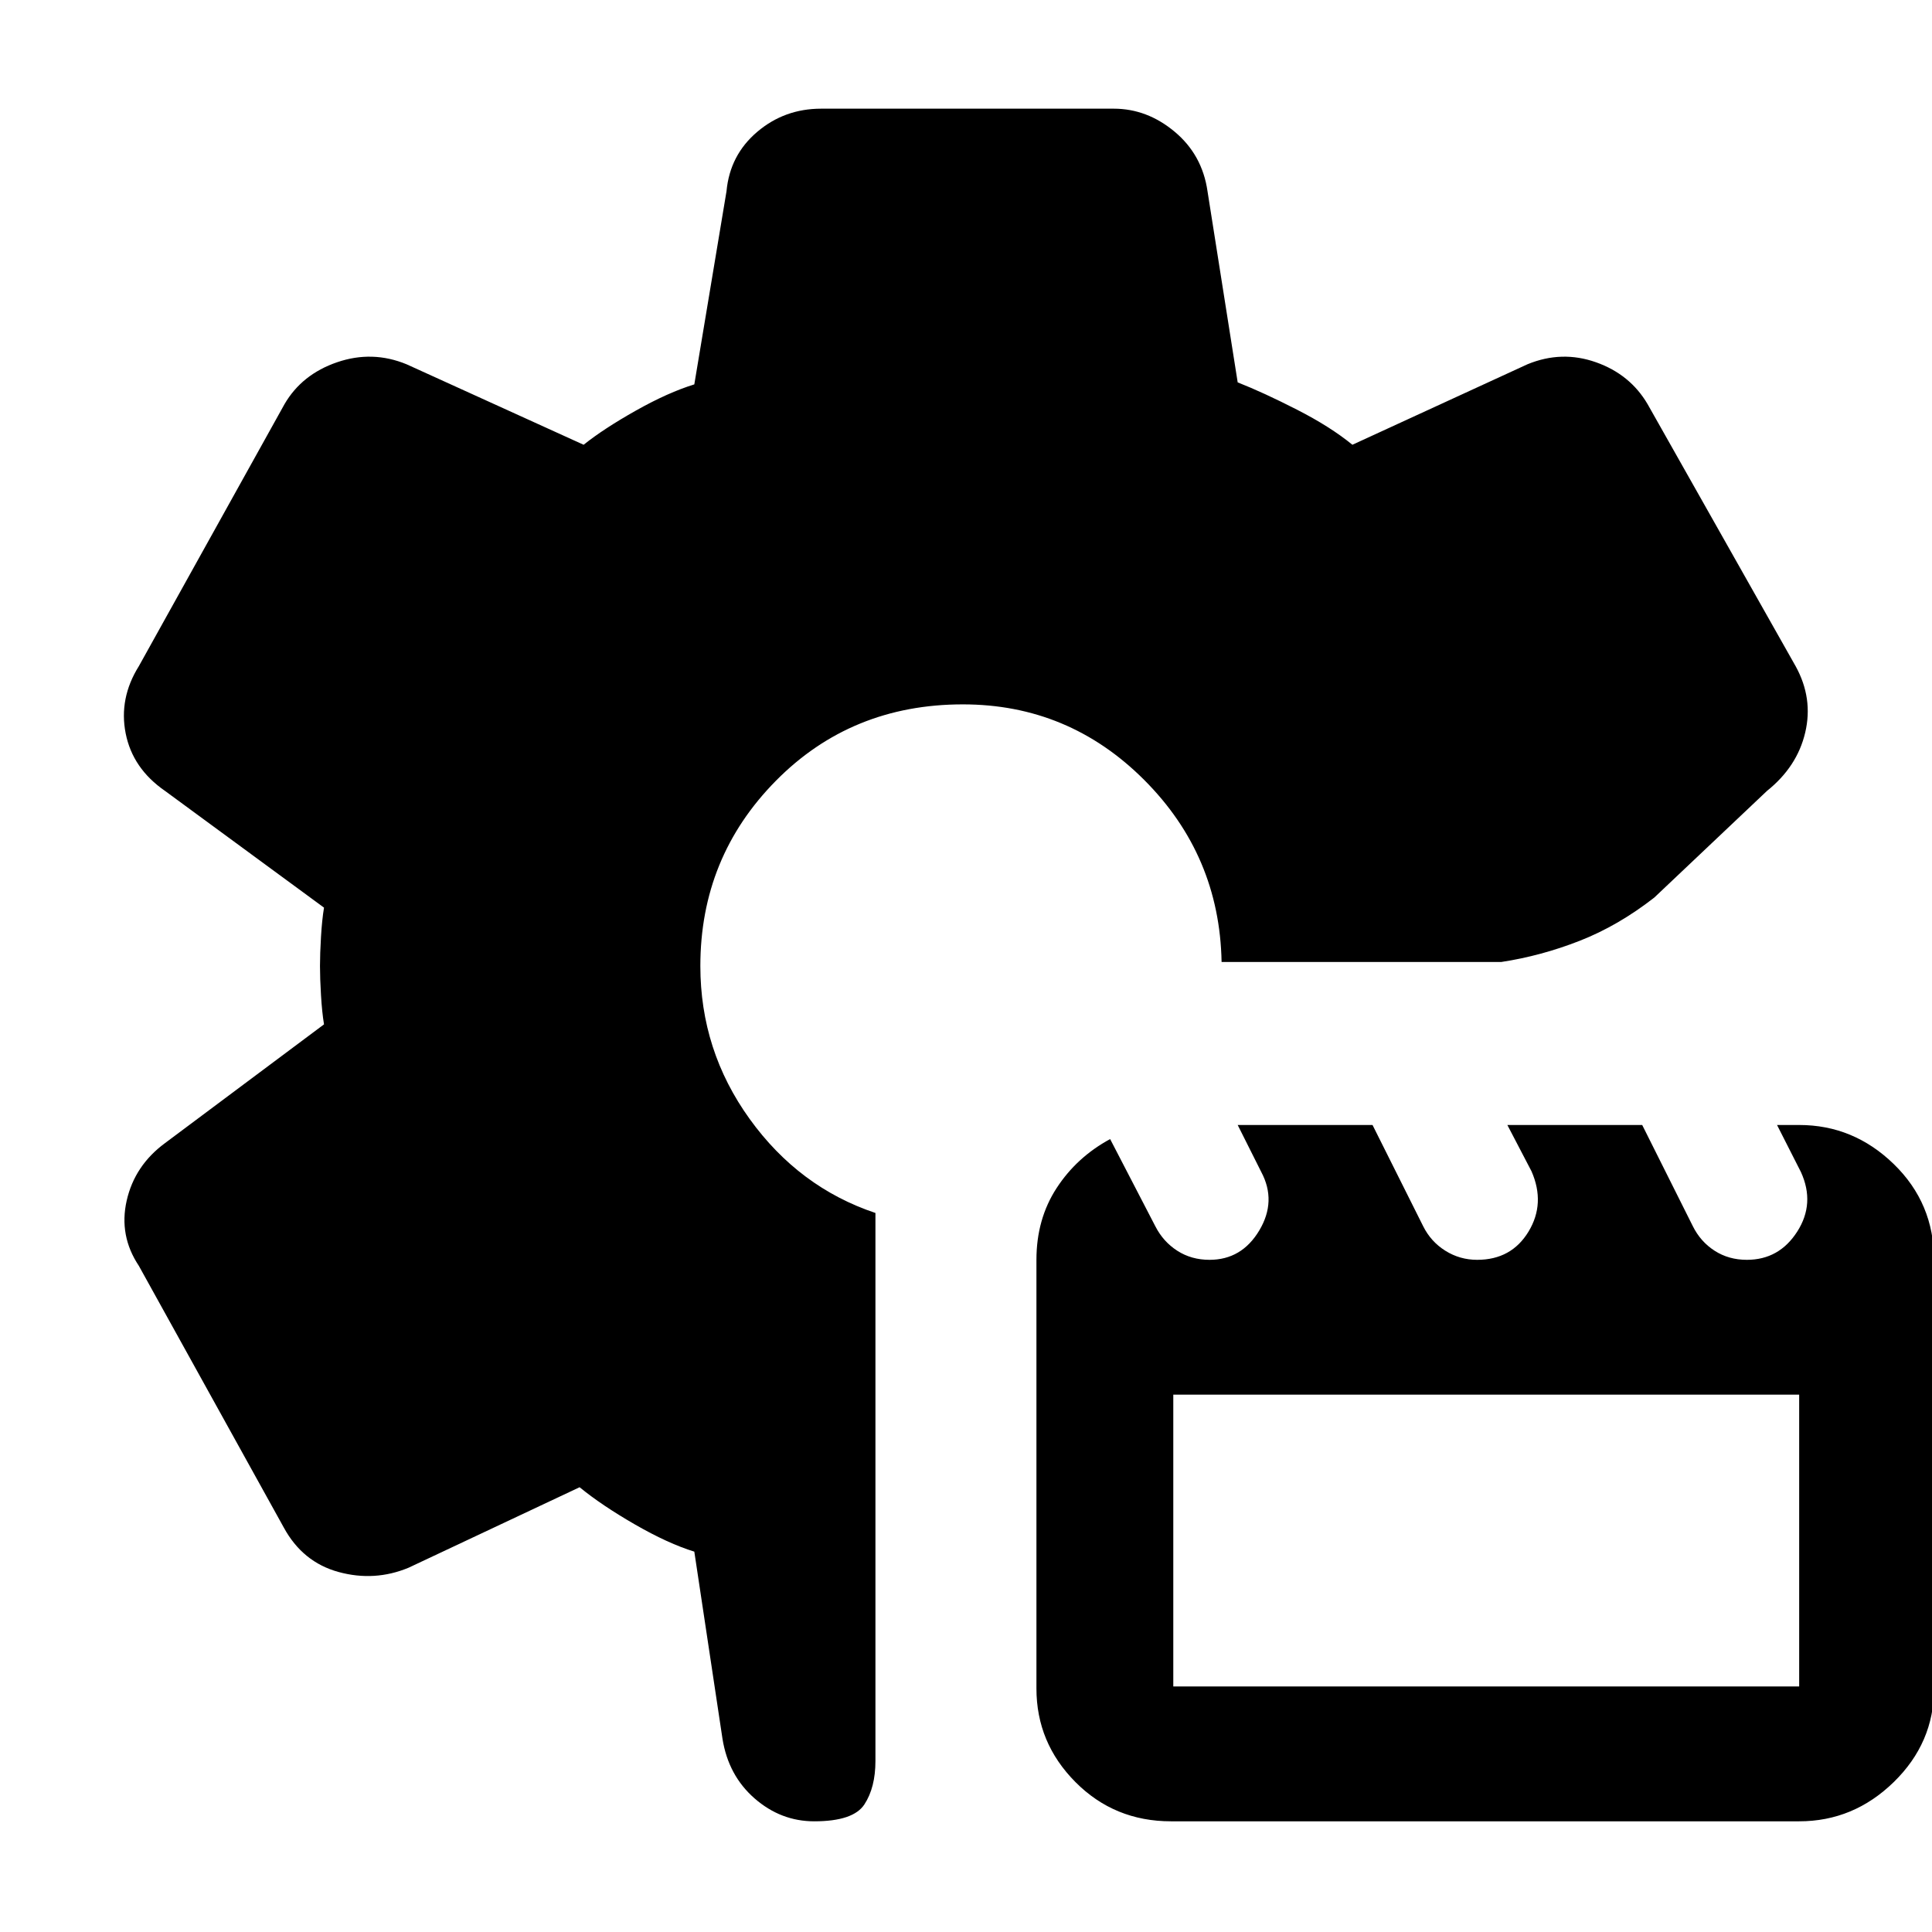
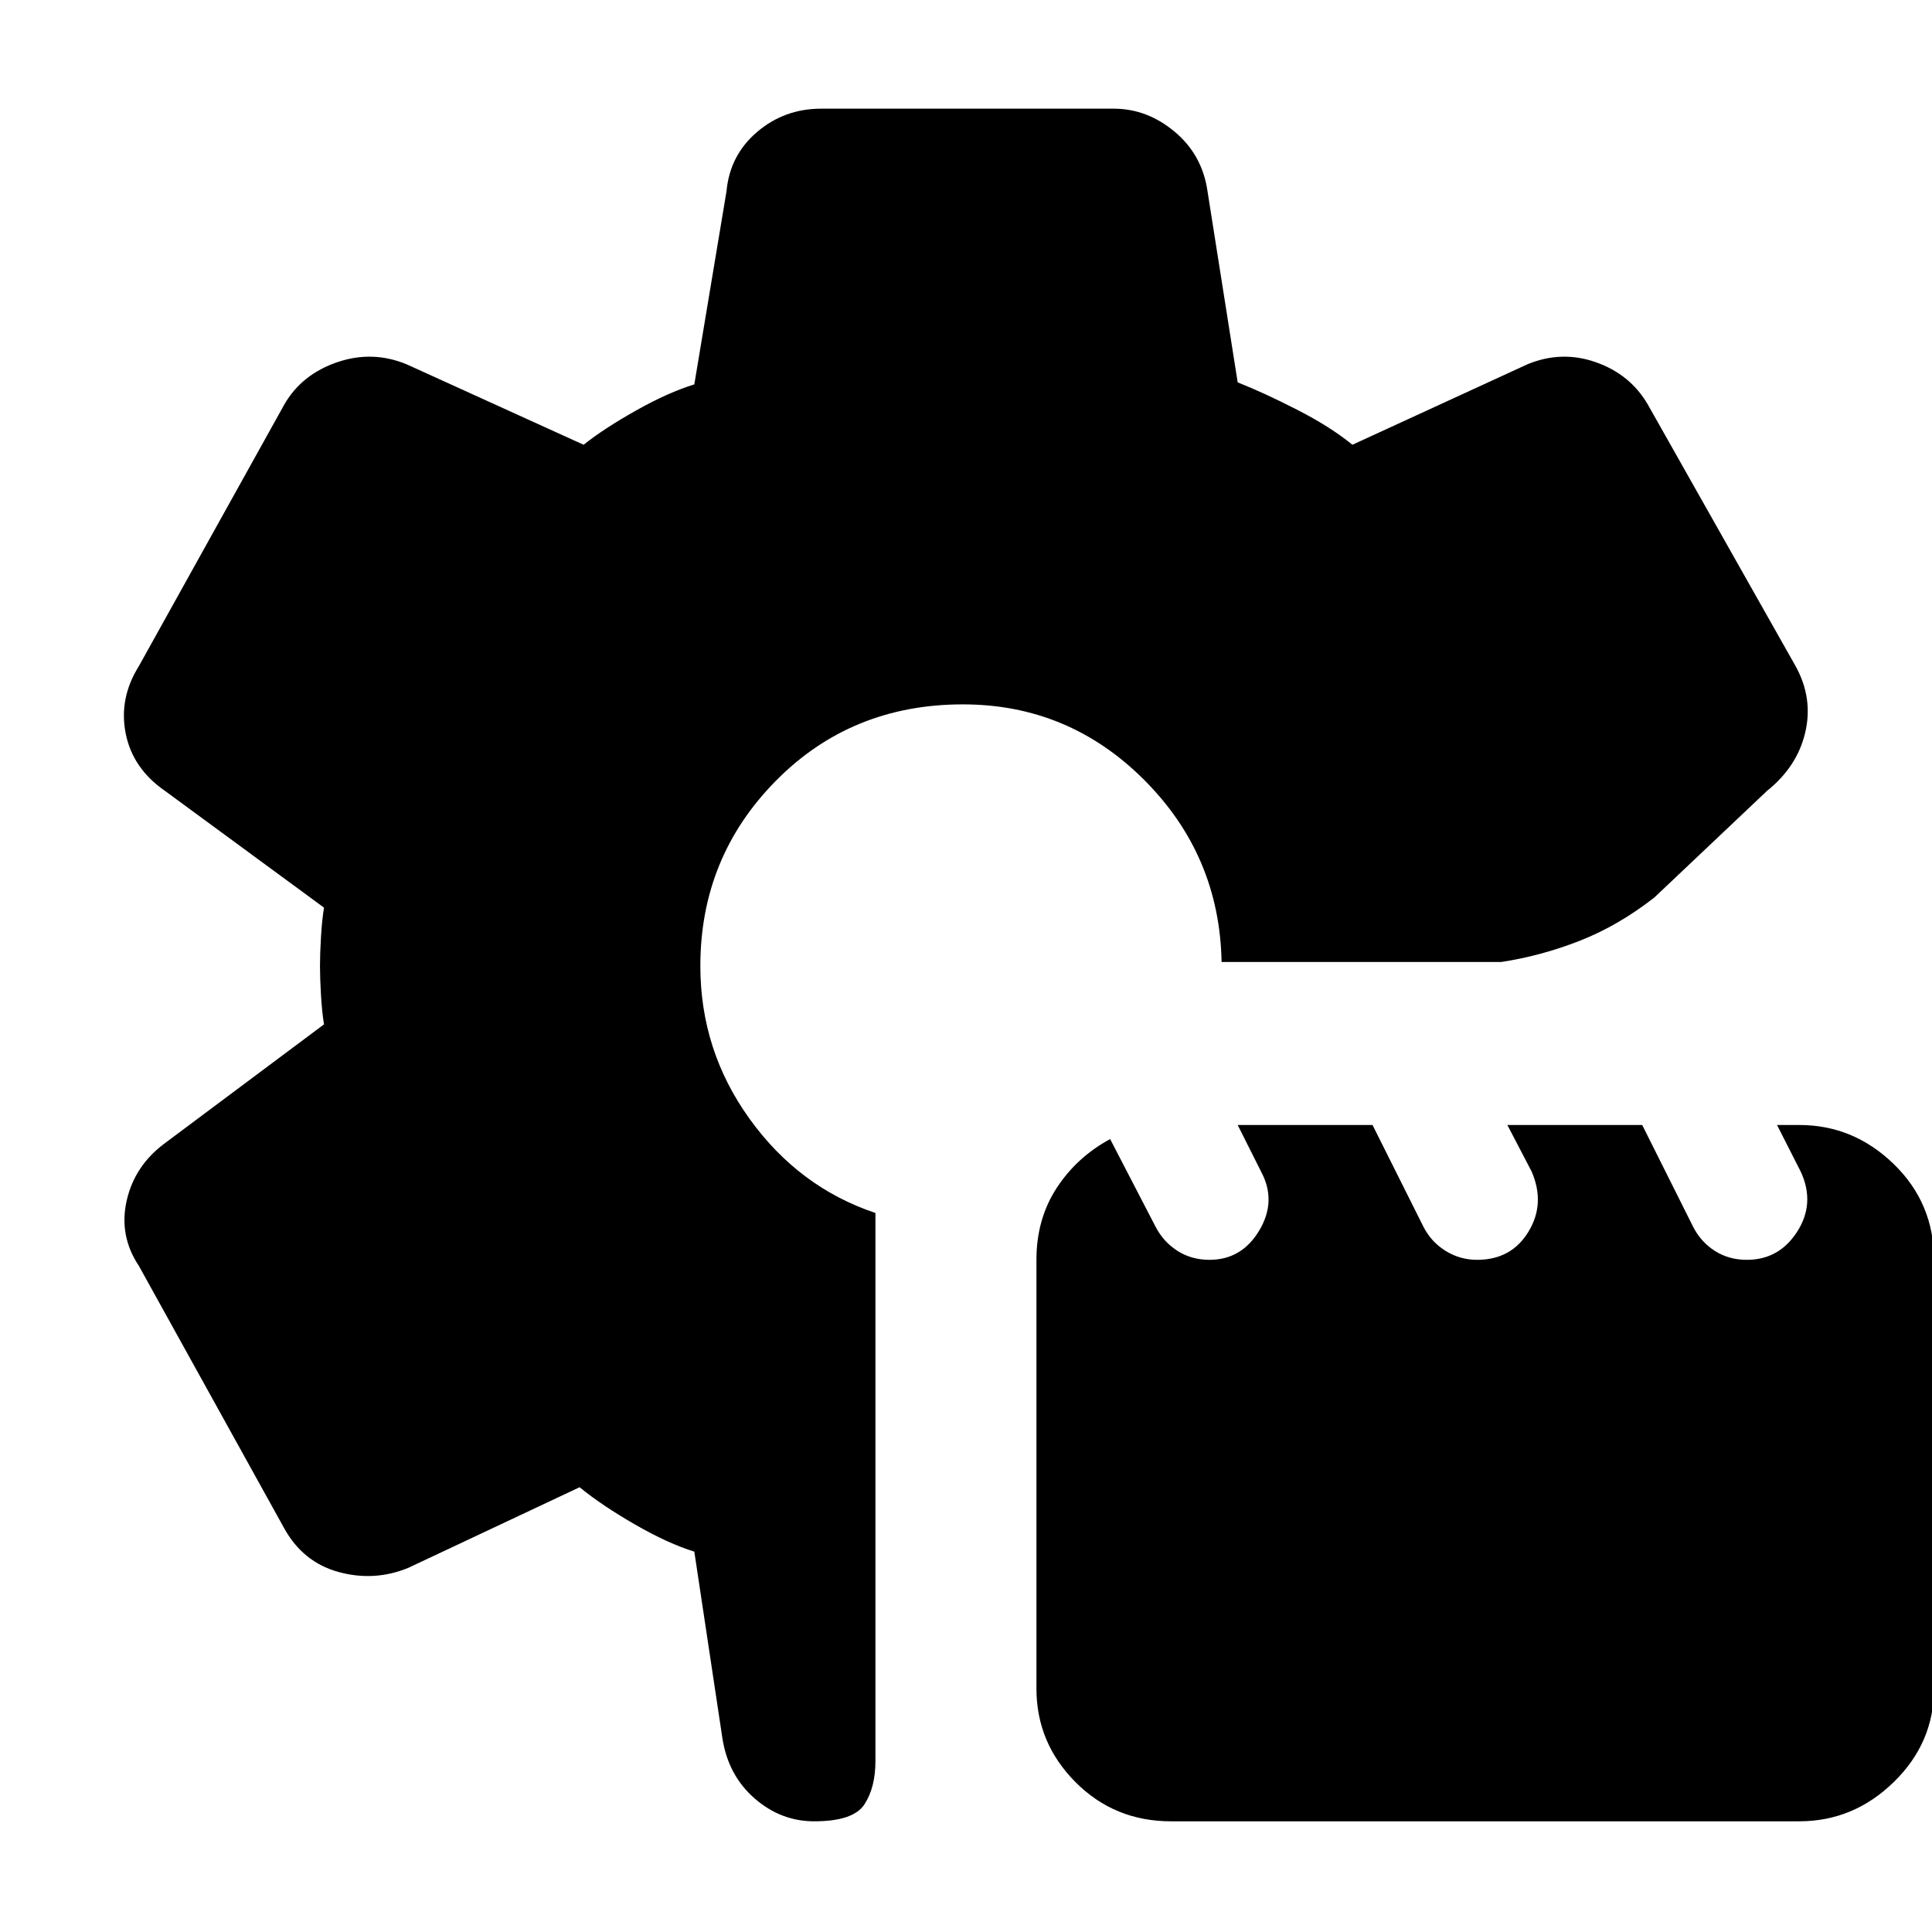
<svg xmlns="http://www.w3.org/2000/svg" viewBox="0 -960 960 960">
-   <path d="M404.6-55q-16.6 0-29.64-11.37Q361.93-77.74 359-96l-14-93q-13-4-29.5-13.5T288-221l-85 40q-16.88 7-34.75 2.12Q150.37-183.77 141-201L69-331q-10-15-6.05-32.44Q66.91-380.88 82-392l79-59q-1-6.04-1.5-14.5T159-480q0-6.04.5-14.5T161-509l-79-58q-16.09-11.12-19.55-28.56Q59-613 69-629l72.38-130.19Q150-774 167.5-780q17.5-6 34.5 1l88 40q10-8 26-17t29-13l16-96q1.67-17.94 15.24-29.47Q389.81-906 408-906h145.41q16.59 0 30.29 11.47T600-865l15 95q12.81 5.05 29.4 13.53Q661-748 672-739l87-40q17.01-7 34.01-1 16.99 6 25.68 20.84l73.62 130.32Q901-613 897-596q-4 17-19 29l-56 53q-17.94 14-37.11 21.5Q765.73-485 746-482H607q-1-53-38.5-90.5T478.46-610q-55.46 0-92.96 38-37.5 38-37.5 92 0 42 24.5 76t62.5 46.72V-85q0 13.24-5.5 21.62T404.6-55Zm177.28 0q-28.12 0-47.5-19.5T515-121v-213q0-20.22 10-35.61T551.62-394l22.48 43.37Q578-343 585-338.5q7 4.5 16 4.5 16 0 24.72-14.58 8.73-14.59.97-29.12L615-401h67l25.15 50.27Q711-343 718.2-338.5q7.2 4.5 15.8 4.5 17 0 25.5-14t1.5-30l-12-23h67l25.15 50.27Q845-343 852-338.5t16 4.5q16.03 0 25.02-14 8.98-14 1.86-29.6L883-401h11q27 0 47 19.42 20 19.41 20 47.58v213q0 27-20 46.5T894-55H581.88Zm1.12-67h311v-145H583v145Z" />
+   <path d="M404.6-55q-16.6 0-29.64-11.37Q361.93-77.74 359-96l-14-93q-13-4-29.5-13.5T288-221l-85 40q-16.88 7-34.75 2.12Q150.37-183.77 141-201L69-331q-10-15-6.05-32.44Q66.91-380.88 82-392l79-59q-1-6.04-1.5-14.5T159-480q0-6.04.5-14.5T161-509l-79-58q-16.09-11.12-19.55-28.56Q59-613 69-629l72.38-130.19Q150-774 167.5-780q17.5-6 34.5 1l88 40q10-8 26-17t29-13l16-96q1.67-17.94 15.24-29.47Q389.81-906 408-906h145.41q16.59 0 30.29 11.47T600-865l15 95q12.81 5.05 29.4 13.53Q661-748 672-739l87-40q17.01-7 34.01-1 16.99 6 25.68 20.84l73.62 130.32Q901-613 897-596q-4 17-19 29l-56 53q-17.94 14-37.11 21.5Q765.73-485 746-482H607q-1-53-38.5-90.5T478.46-610q-55.46 0-92.96 38-37.5 38-37.5 92 0 42 24.5 76t62.5 46.72V-85q0 13.24-5.5 21.62T404.6-55Zm177.28 0q-28.12 0-47.5-19.5T515-121v-213q0-20.22 10-35.61T551.62-394l22.48 43.37Q578-343 585-338.5q7 4.5 16 4.5 16 0 24.72-14.58 8.73-14.59.97-29.12L615-401h67l25.15 50.27Q711-343 718.2-338.5q7.2 4.5 15.8 4.5 17 0 25.5-14t1.5-30l-12-23h67l25.15 50.27Q845-343 852-338.5t16 4.5q16.03 0 25.02-14 8.98-14 1.86-29.6L883-401h11q27 0 47 19.42 20 19.41 20 47.58v213q0 27-20 46.5T894-55H581.88Z" />
</svg>
